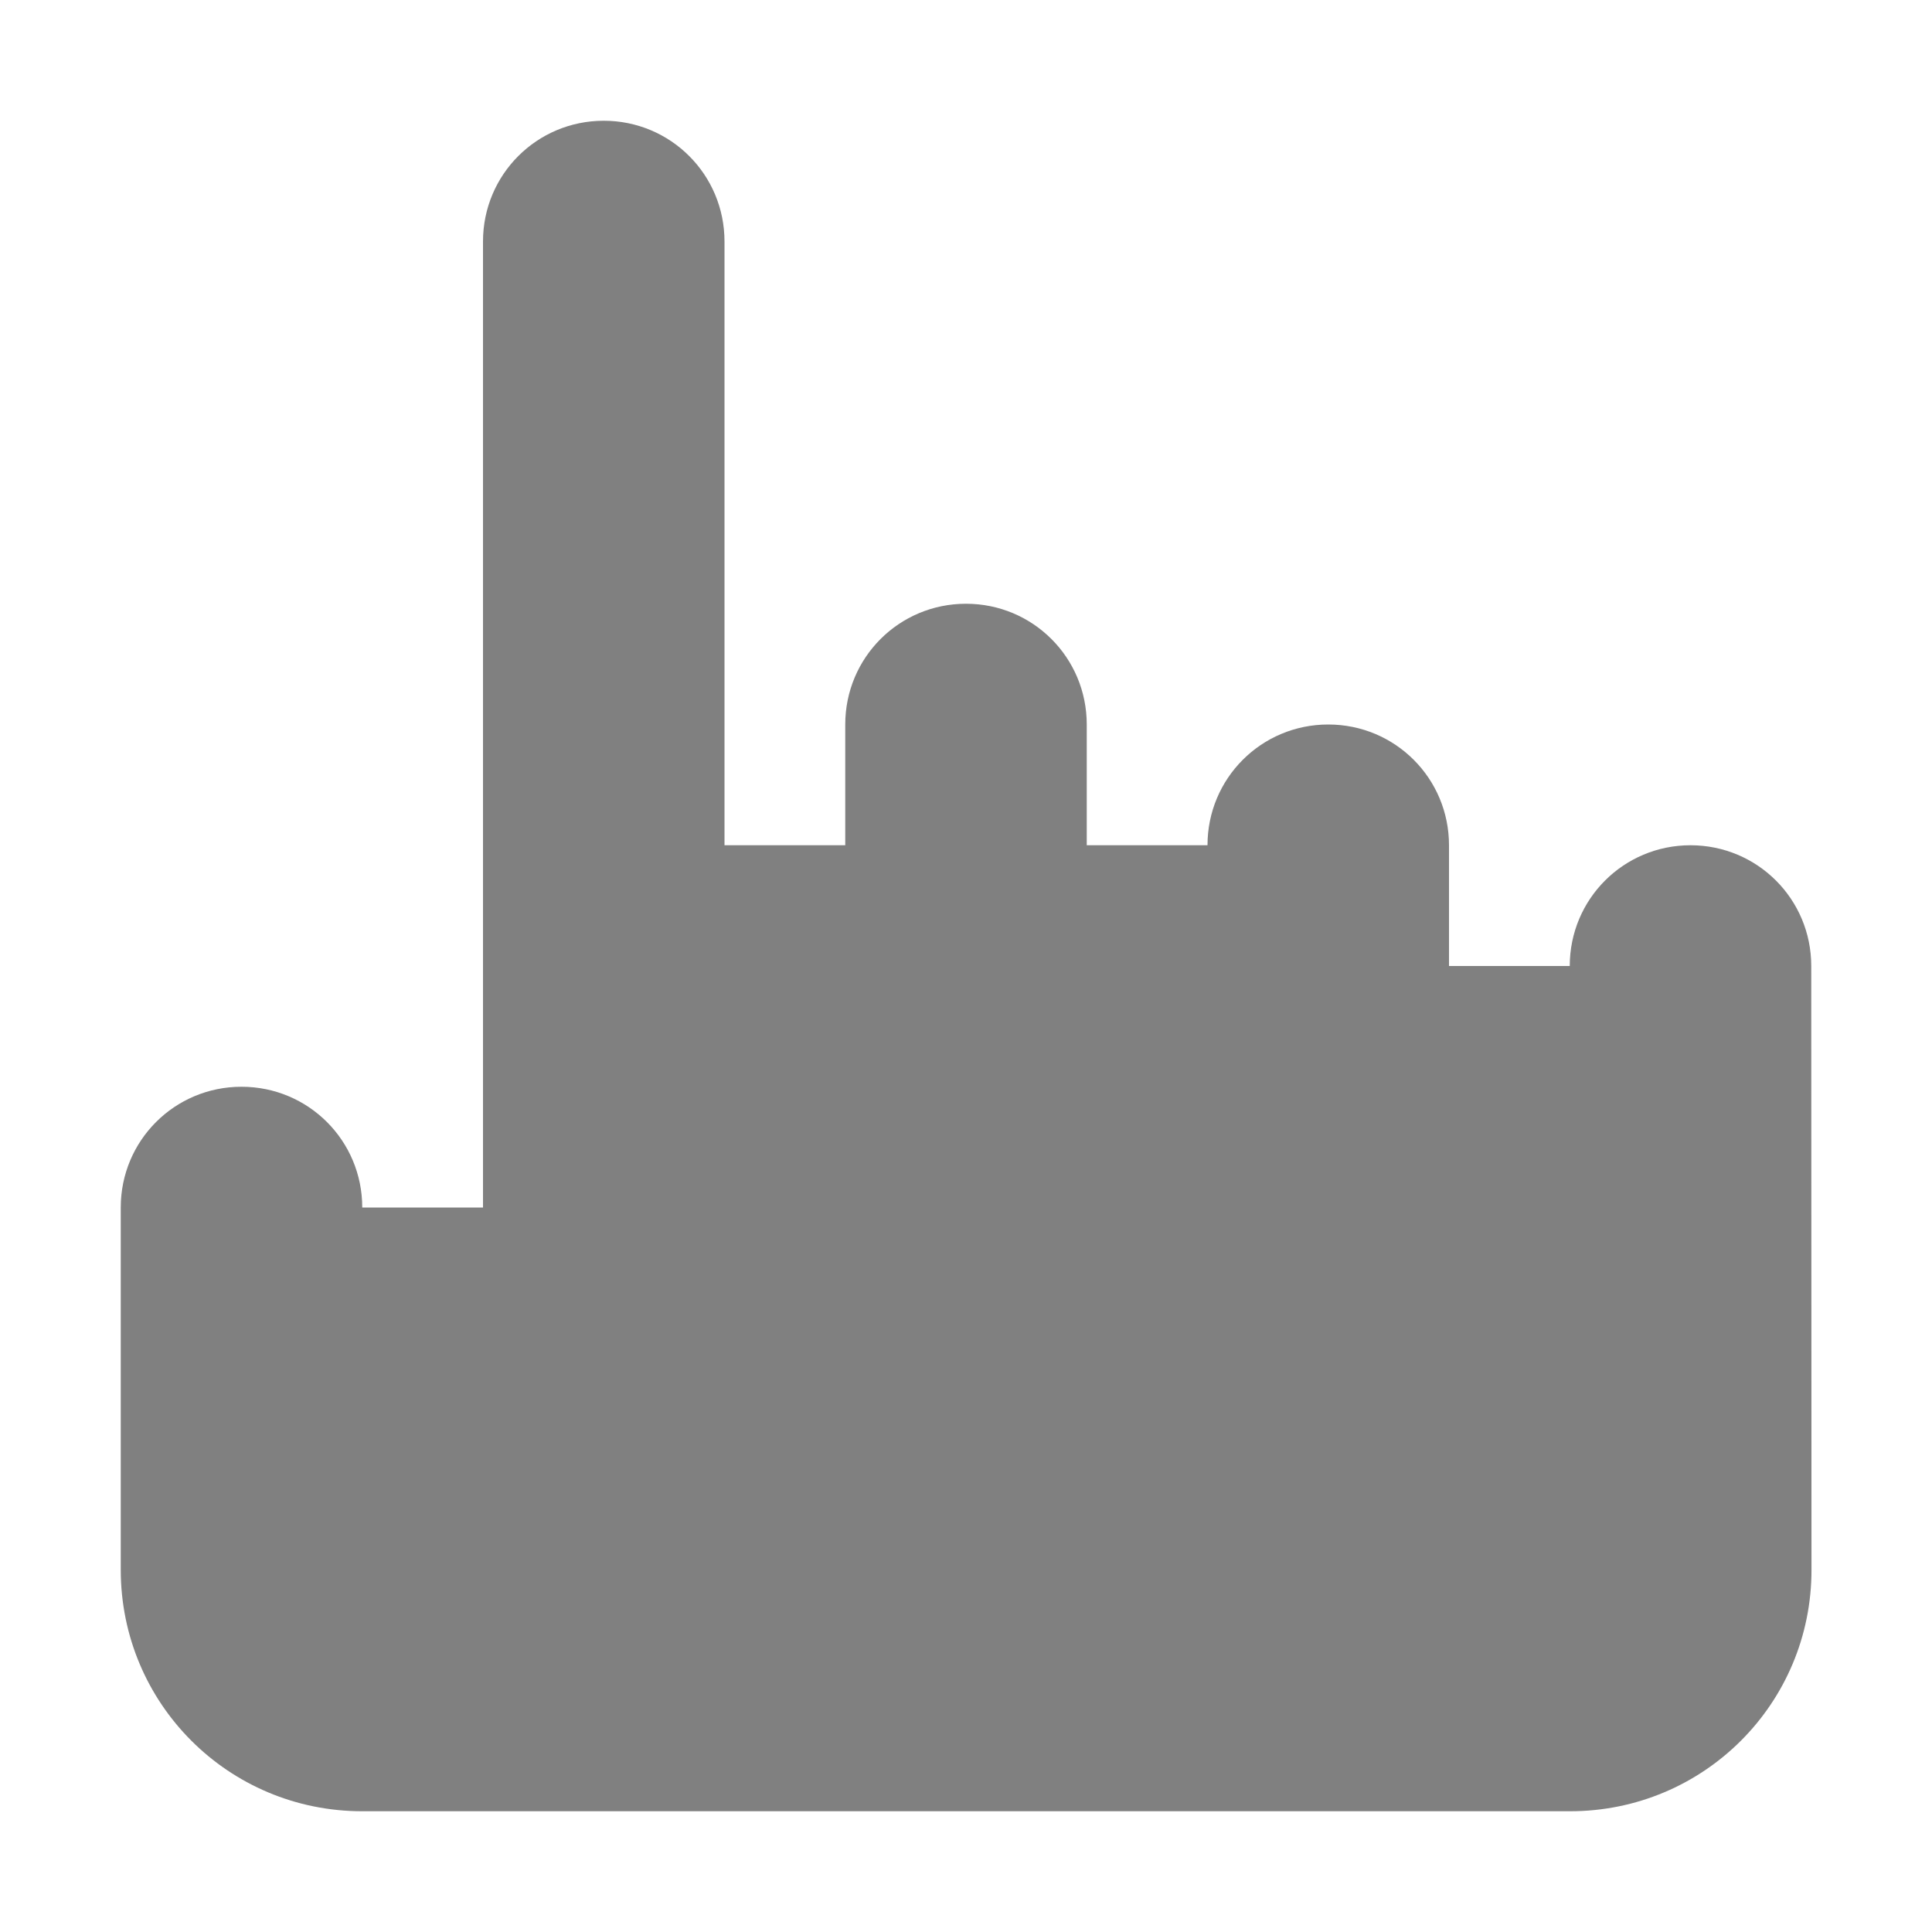
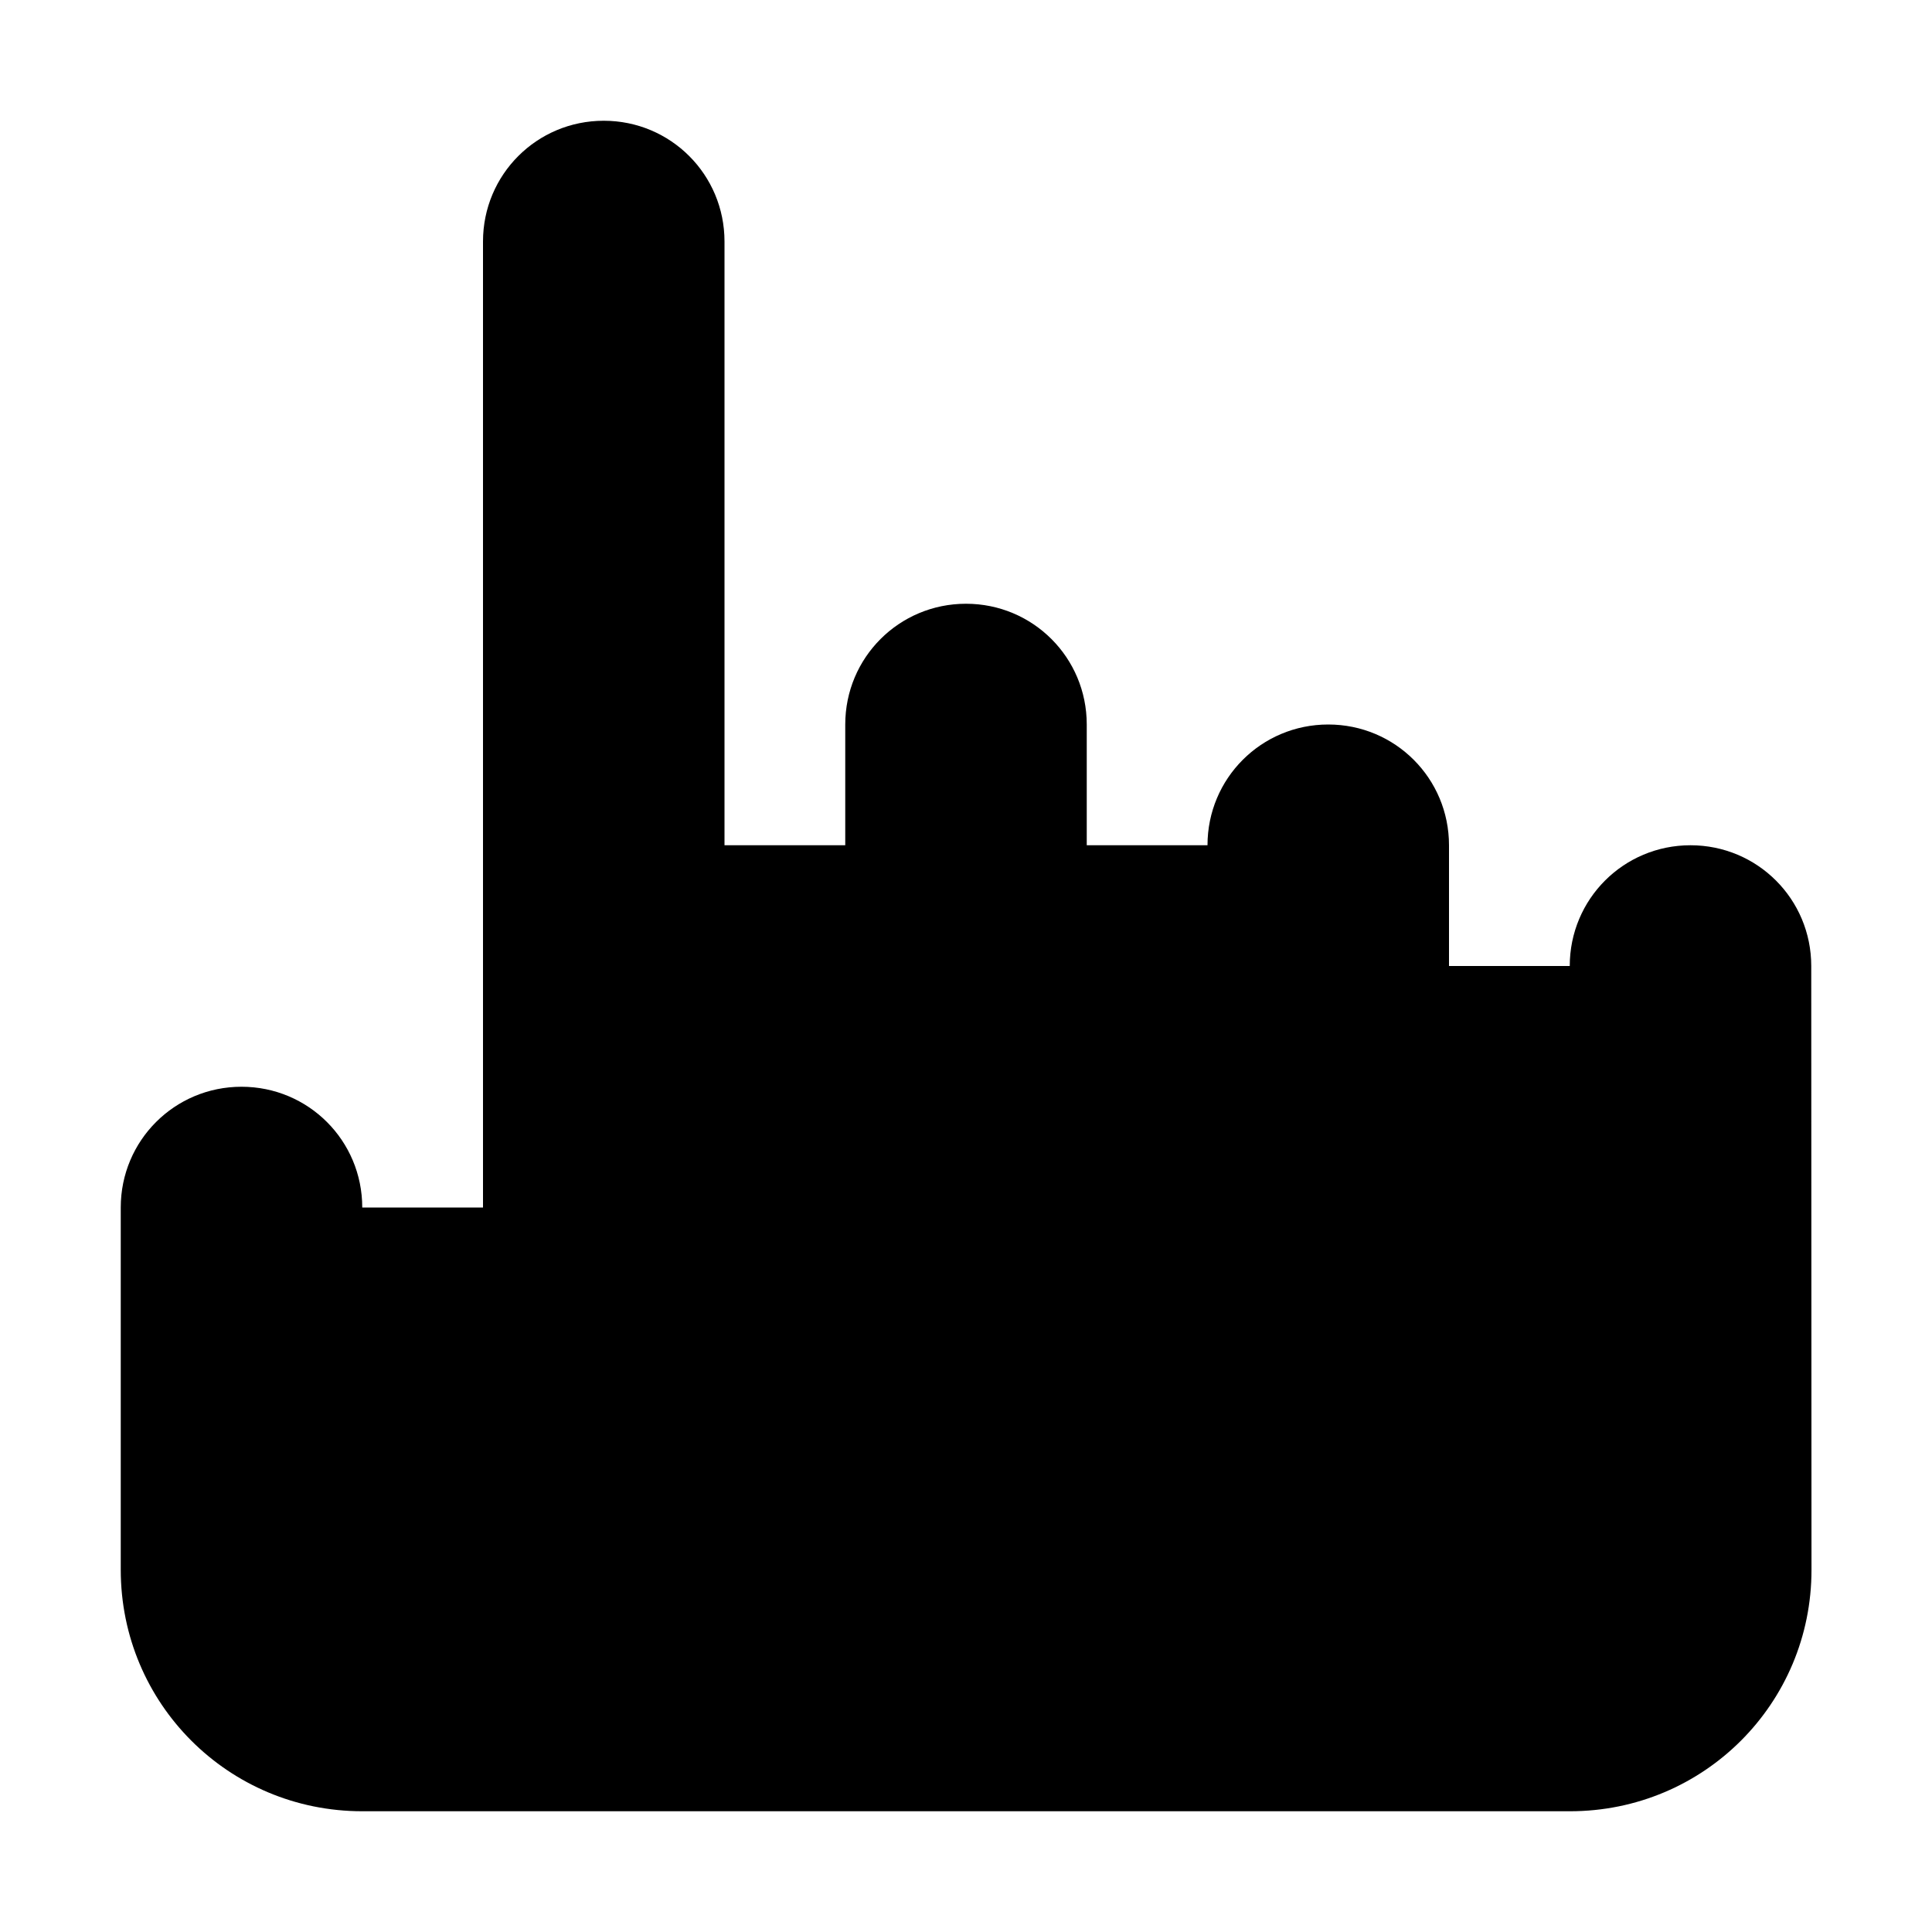
<svg xmlns="http://www.w3.org/2000/svg" width="16" height="16" version="1.1" viewBox="0 0 16 16">
-   <path d="m5 1c-0.554 0-1 0.446-1 1v8h-1c0-0.554-0.446-1-1-1s-1 0.446-1 1v1 2c0 1.108 0.892 2 2 2h10.002c1.108 0 2.001-0.892 2-2l-0.002-5c0-0.554-0.446-1-1-1s-1 0.446-1 1h-1v-1c0-0.554-0.446-1-1-1s-1 0.446-1 1h-1v-1c0-0.554-0.446-1-1-1s-1 0.446-1 1v1h-1v-5c0-0.554-0.446-1-1-1z" fill="#808080" style="paint-order:normal" />
+   <path d="m5 1c-0.554 0-1 0.446-1 1v8h-1c0-0.554-0.446-1-1-1s-1 0.446-1 1v1 2c0 1.108 0.892 2 2 2h10.002c1.108 0 2.001-0.892 2-2l-0.002-5c0-0.554-0.446-1-1-1s-1 0.446-1 1h-1v-1c0-0.554-0.446-1-1-1s-1 0.446-1 1h-1v-1c0-0.554-0.446-1-1-1s-1 0.446-1 1v1h-1v-5c0-0.554-0.446-1-1-1z" />
</svg>
